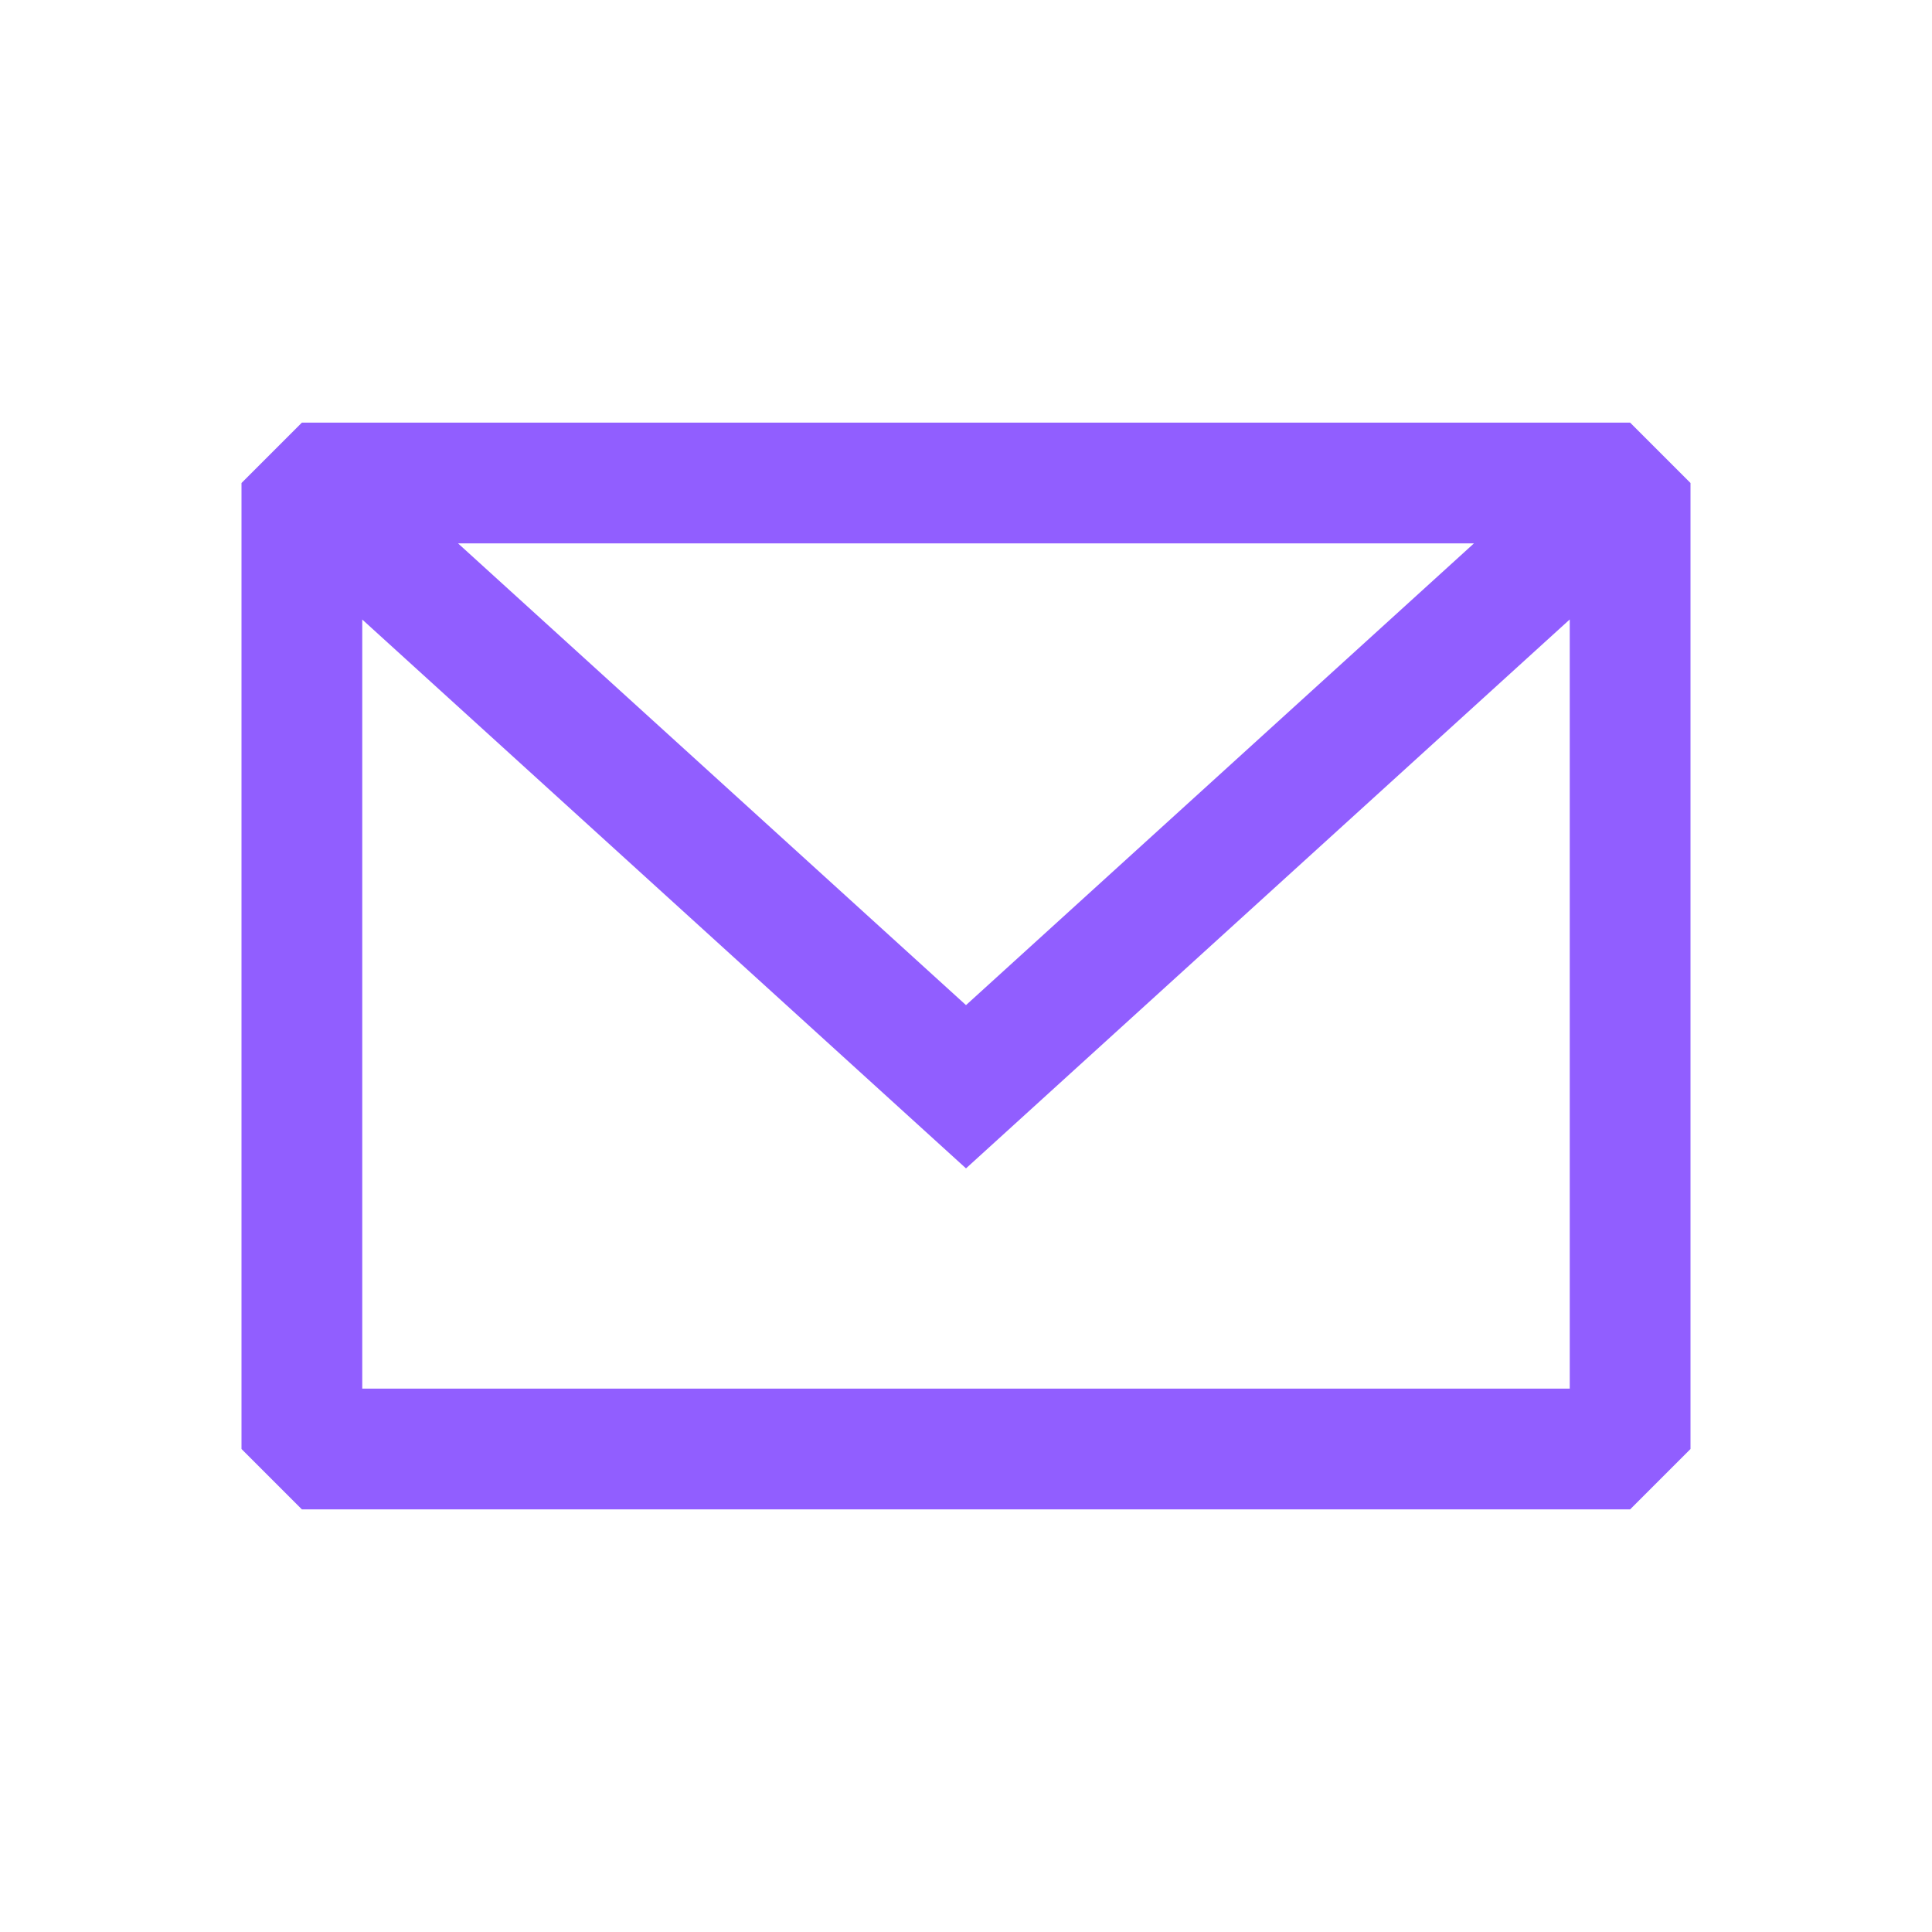
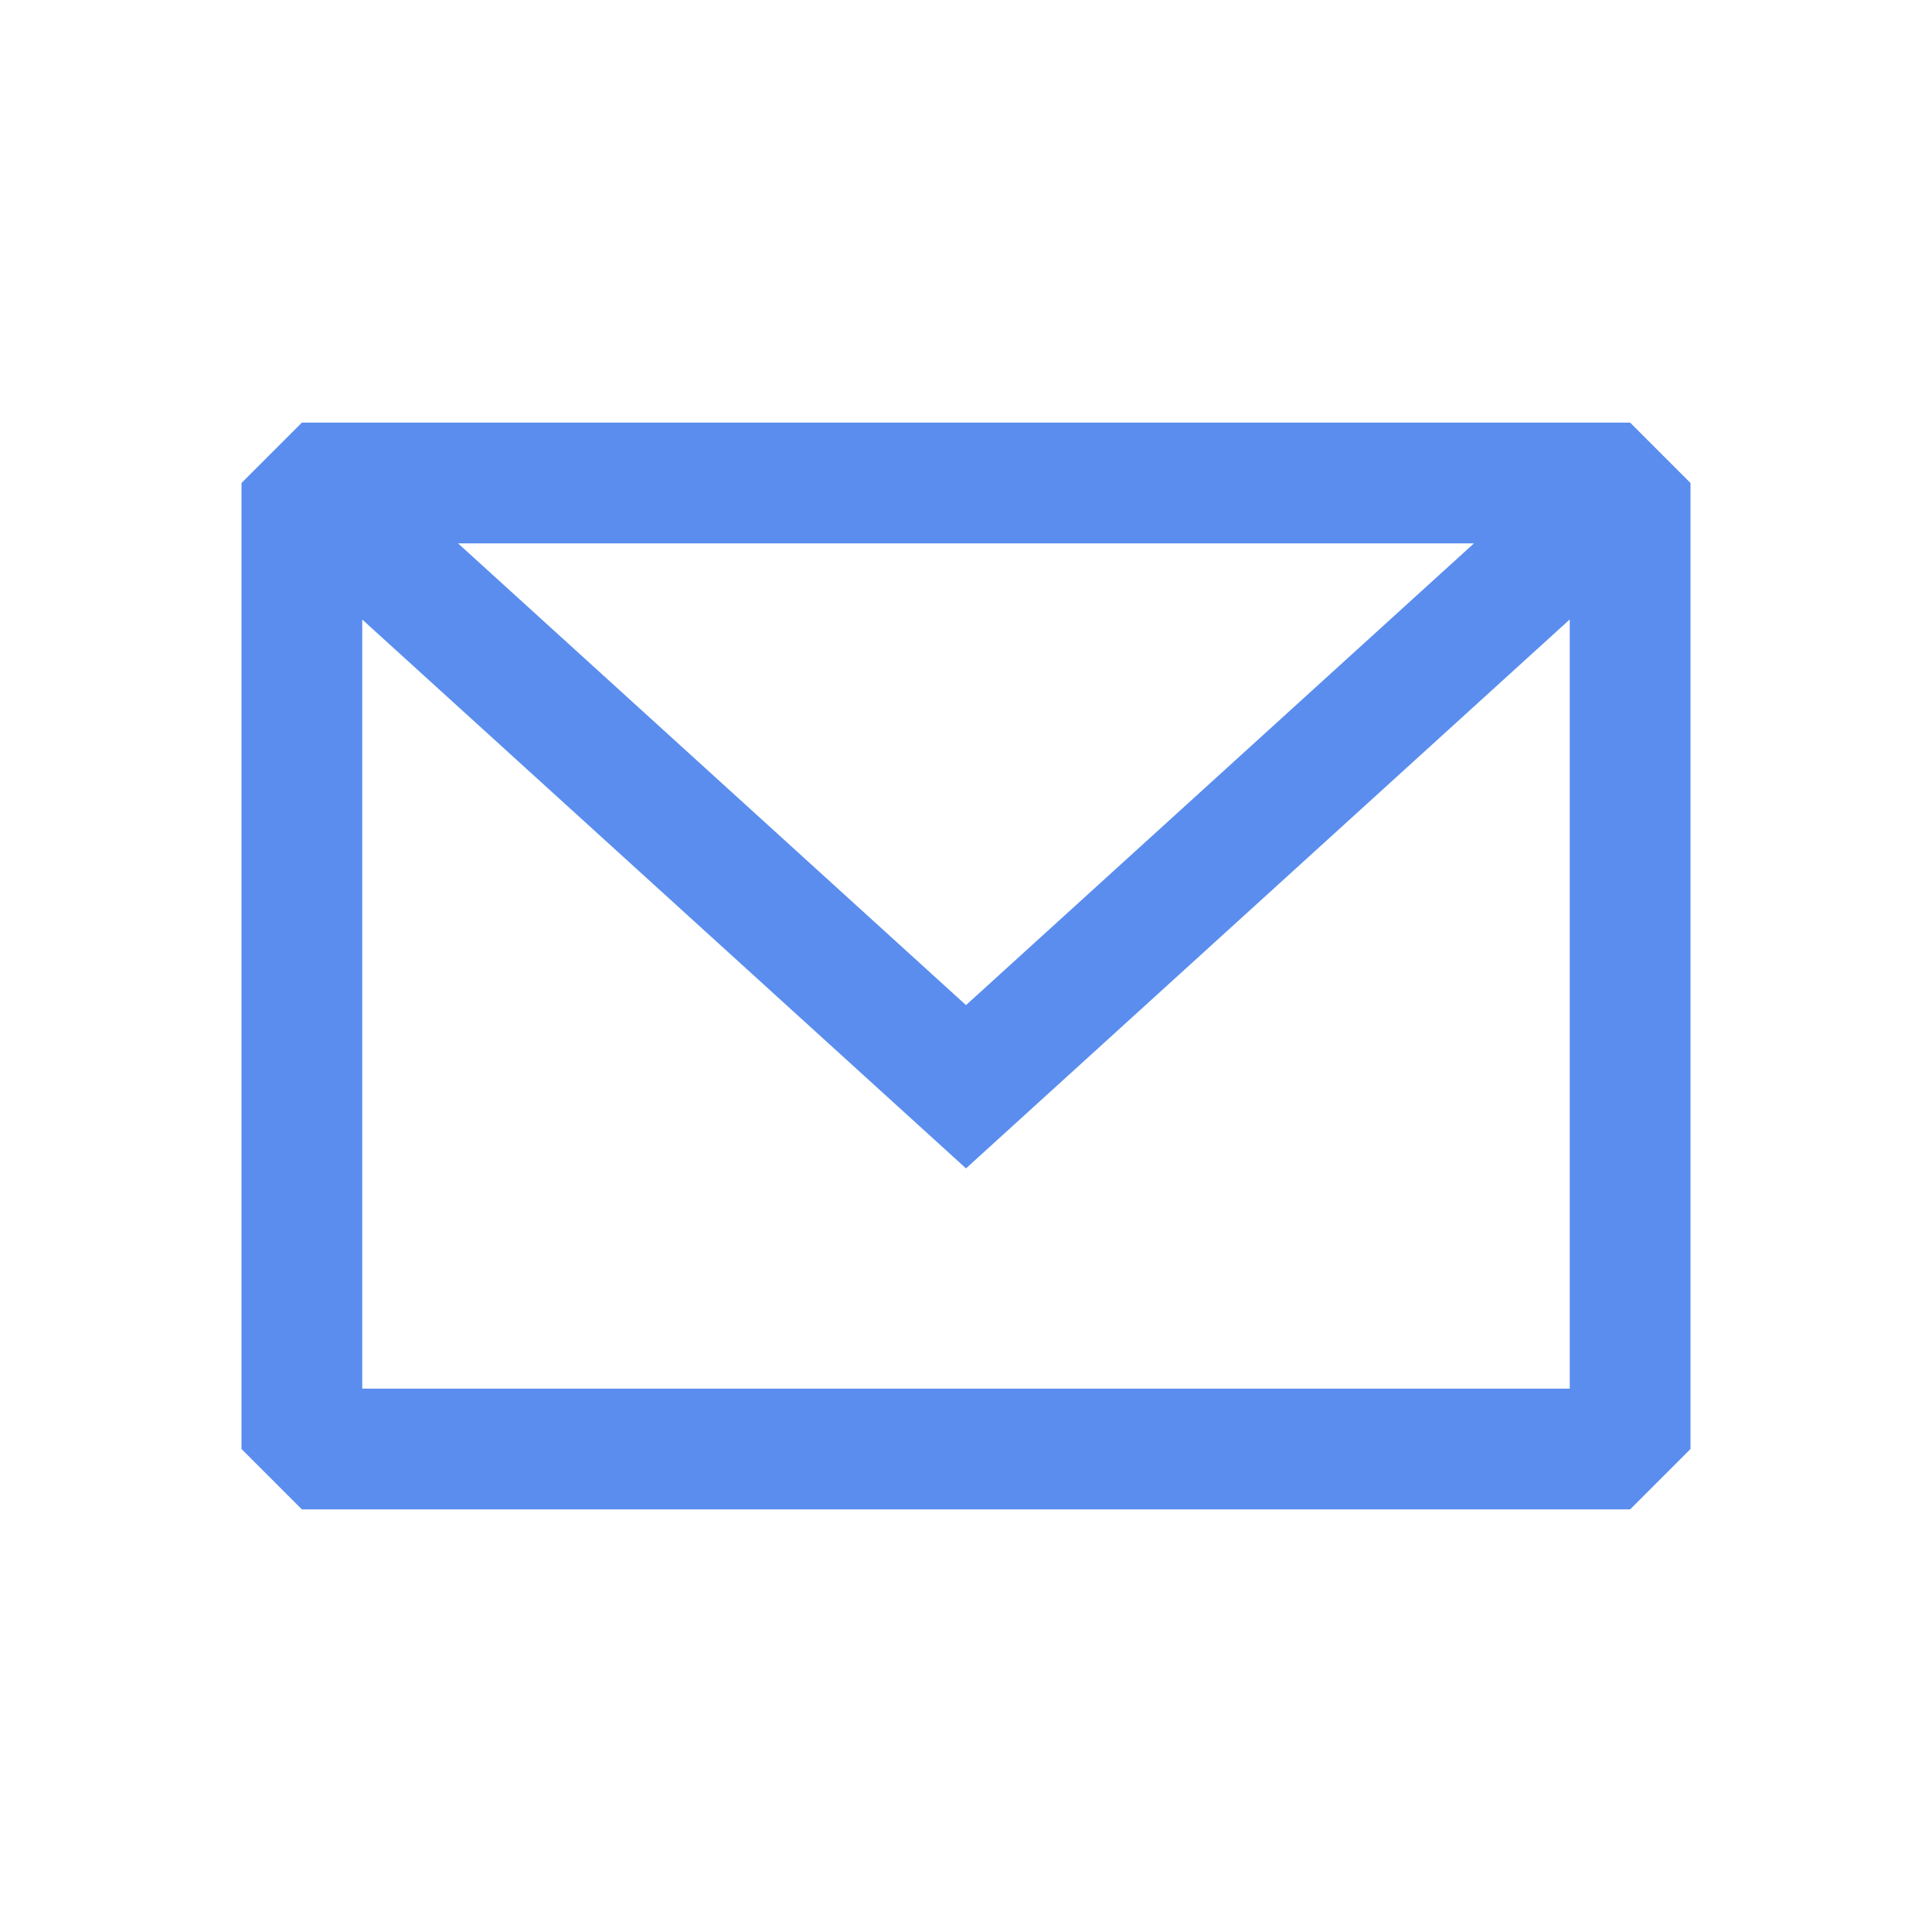
- <svg xmlns="http://www.w3.org/2000/svg" width="800px" height="800px" viewBox="0 0 24 24" fill="#915EFF">
-   <path fill-rule="evenodd" clip-rule="evenodd" d="M3.75 5.25L3 6V18L3.75 18.75H20.25L21 18V6L20.25 5.25H3.75ZM4.5 7.696V17.25H19.5V7.695L12 14.514L4.5 7.696ZM18.31 6.75H5.69L12 12.486L18.31 6.75Z" fill="#915EFF" />
+ <svg xmlns="http://www.w3.org/2000/svg" width="800px" height="800px" viewBox="0 0 24 24" fill="#5A8DEE">
+   <path fill-rule="evenodd" clip-rule="evenodd" d="M3.75 5.25L3 6V18L3.75 18.75H20.25L21 18V6L20.25 5.25H3.75ZM4.5 7.696V17.25H19.5V7.695L12 14.514L4.5 7.696ZM18.31 6.75H5.69L12 12.486L18.31 6.75Z" fill="#5A8DEE" />
</svg>
